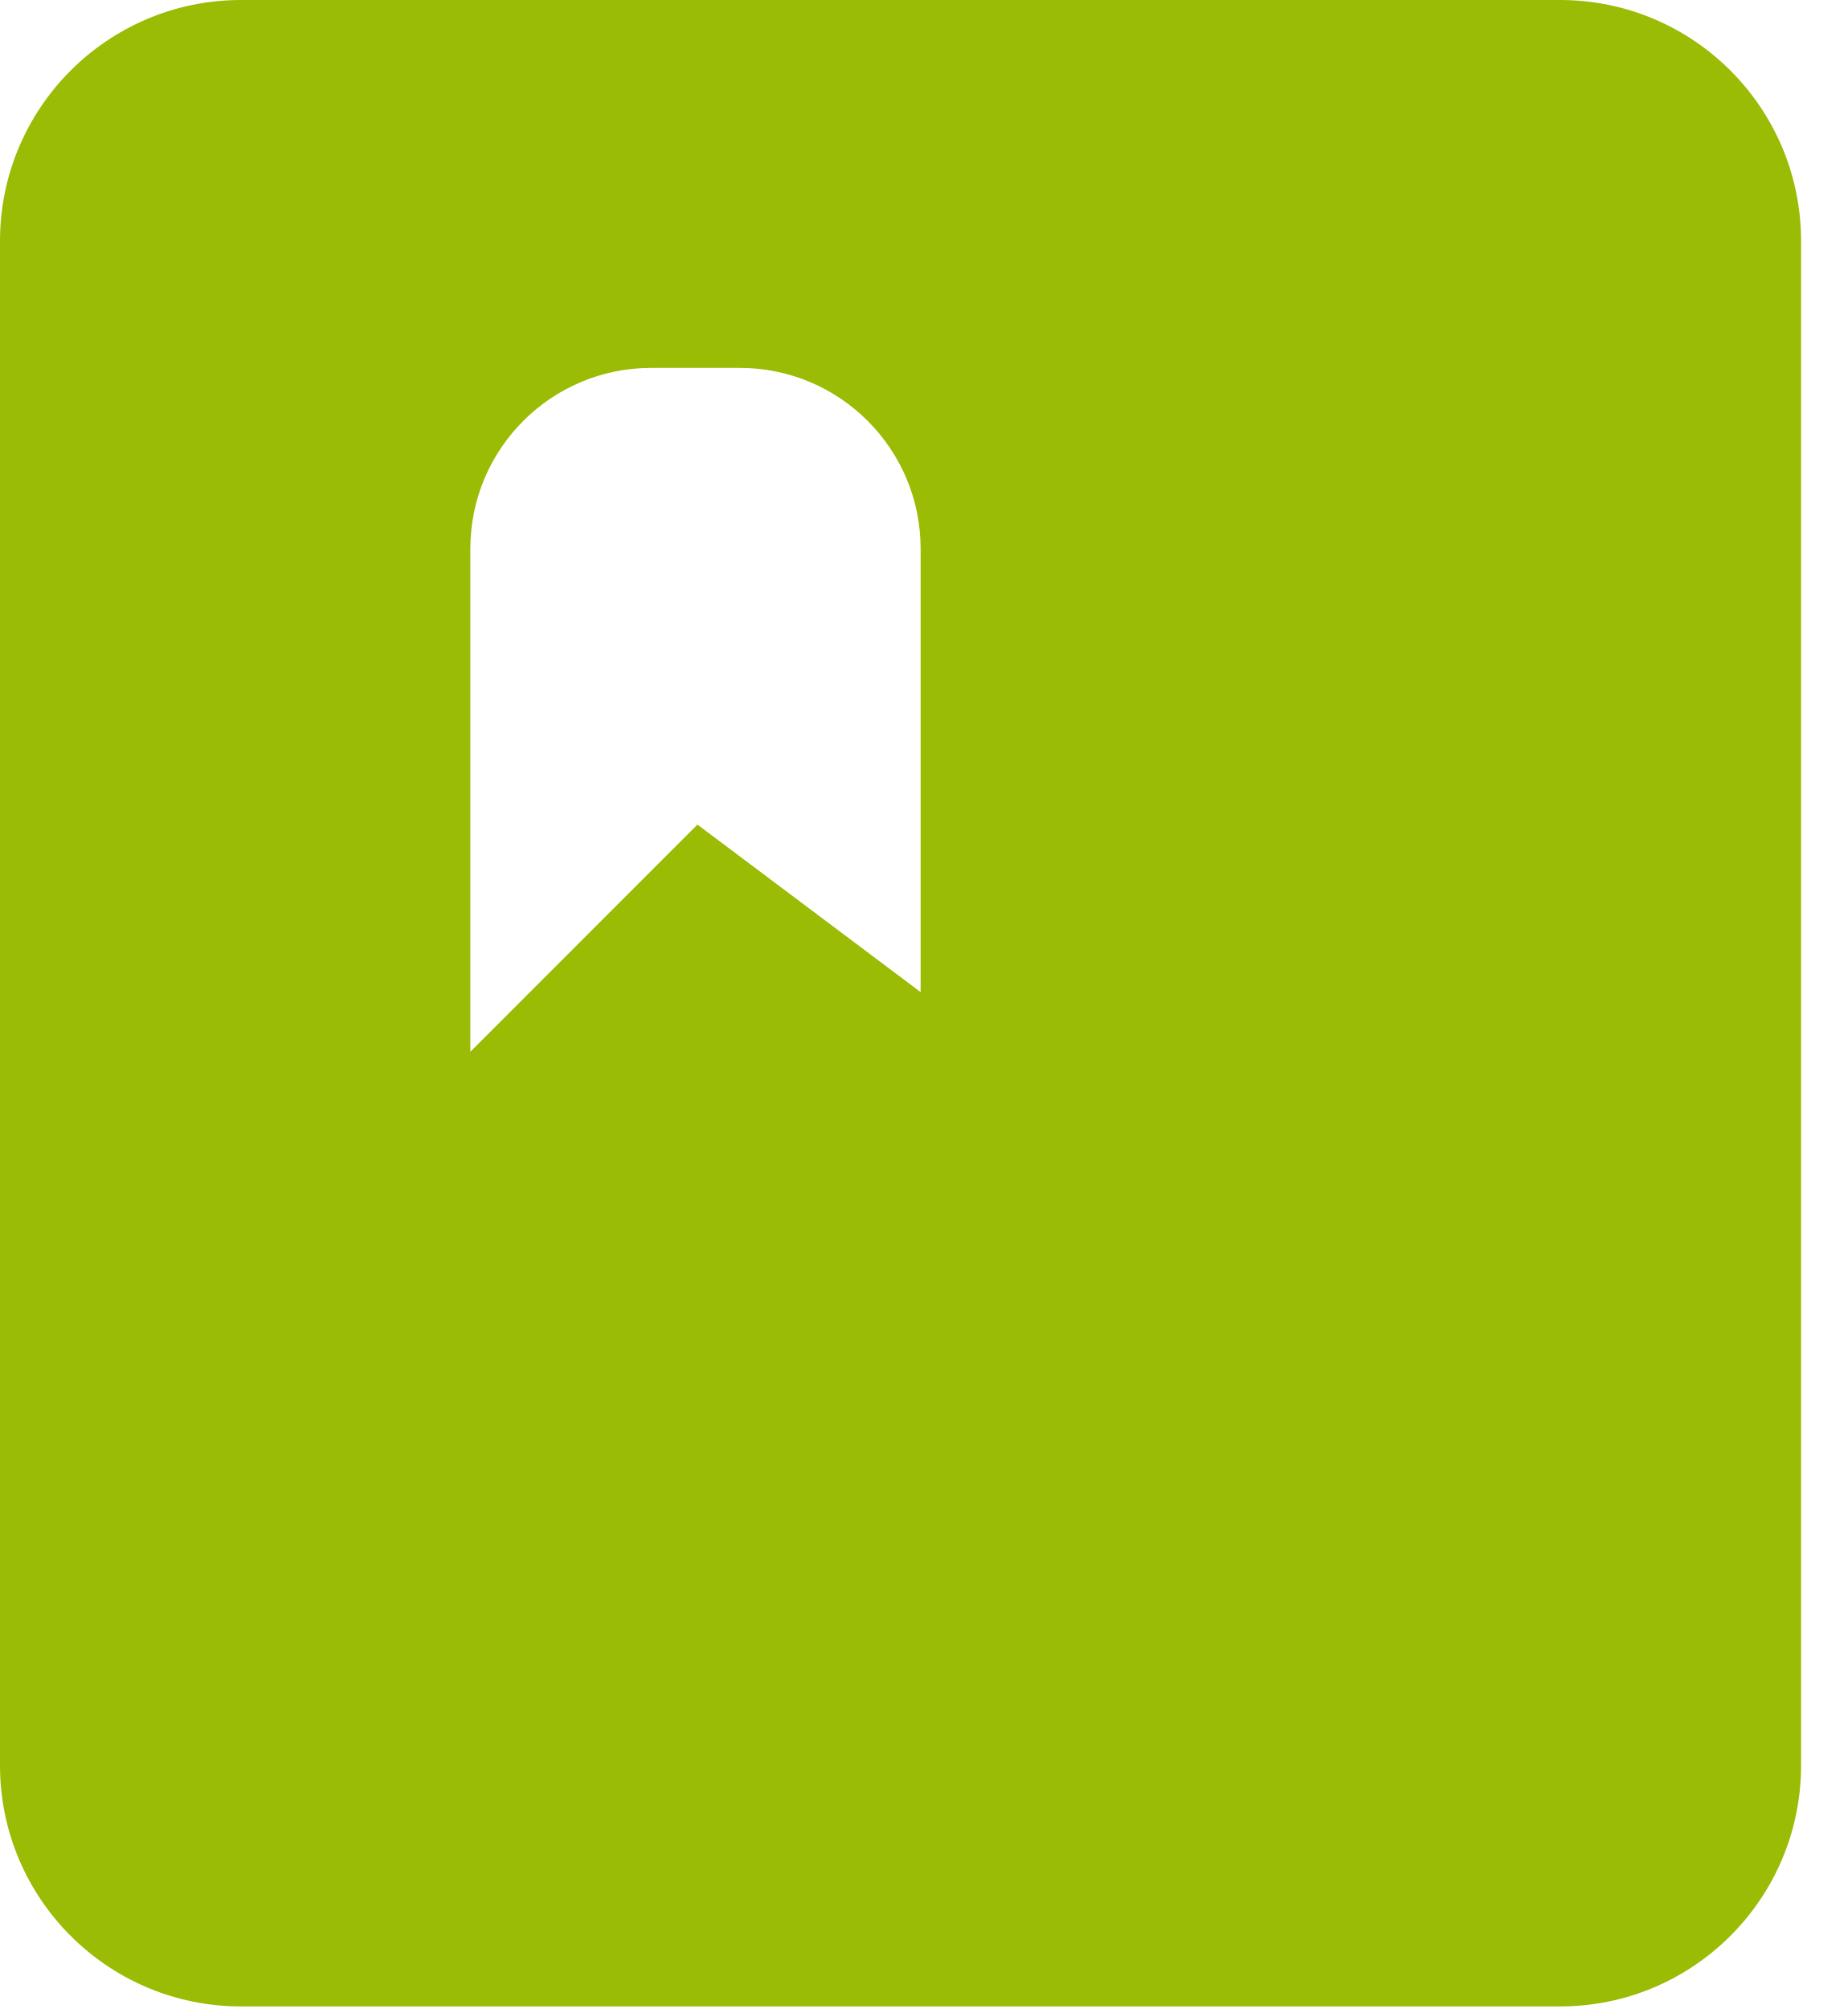
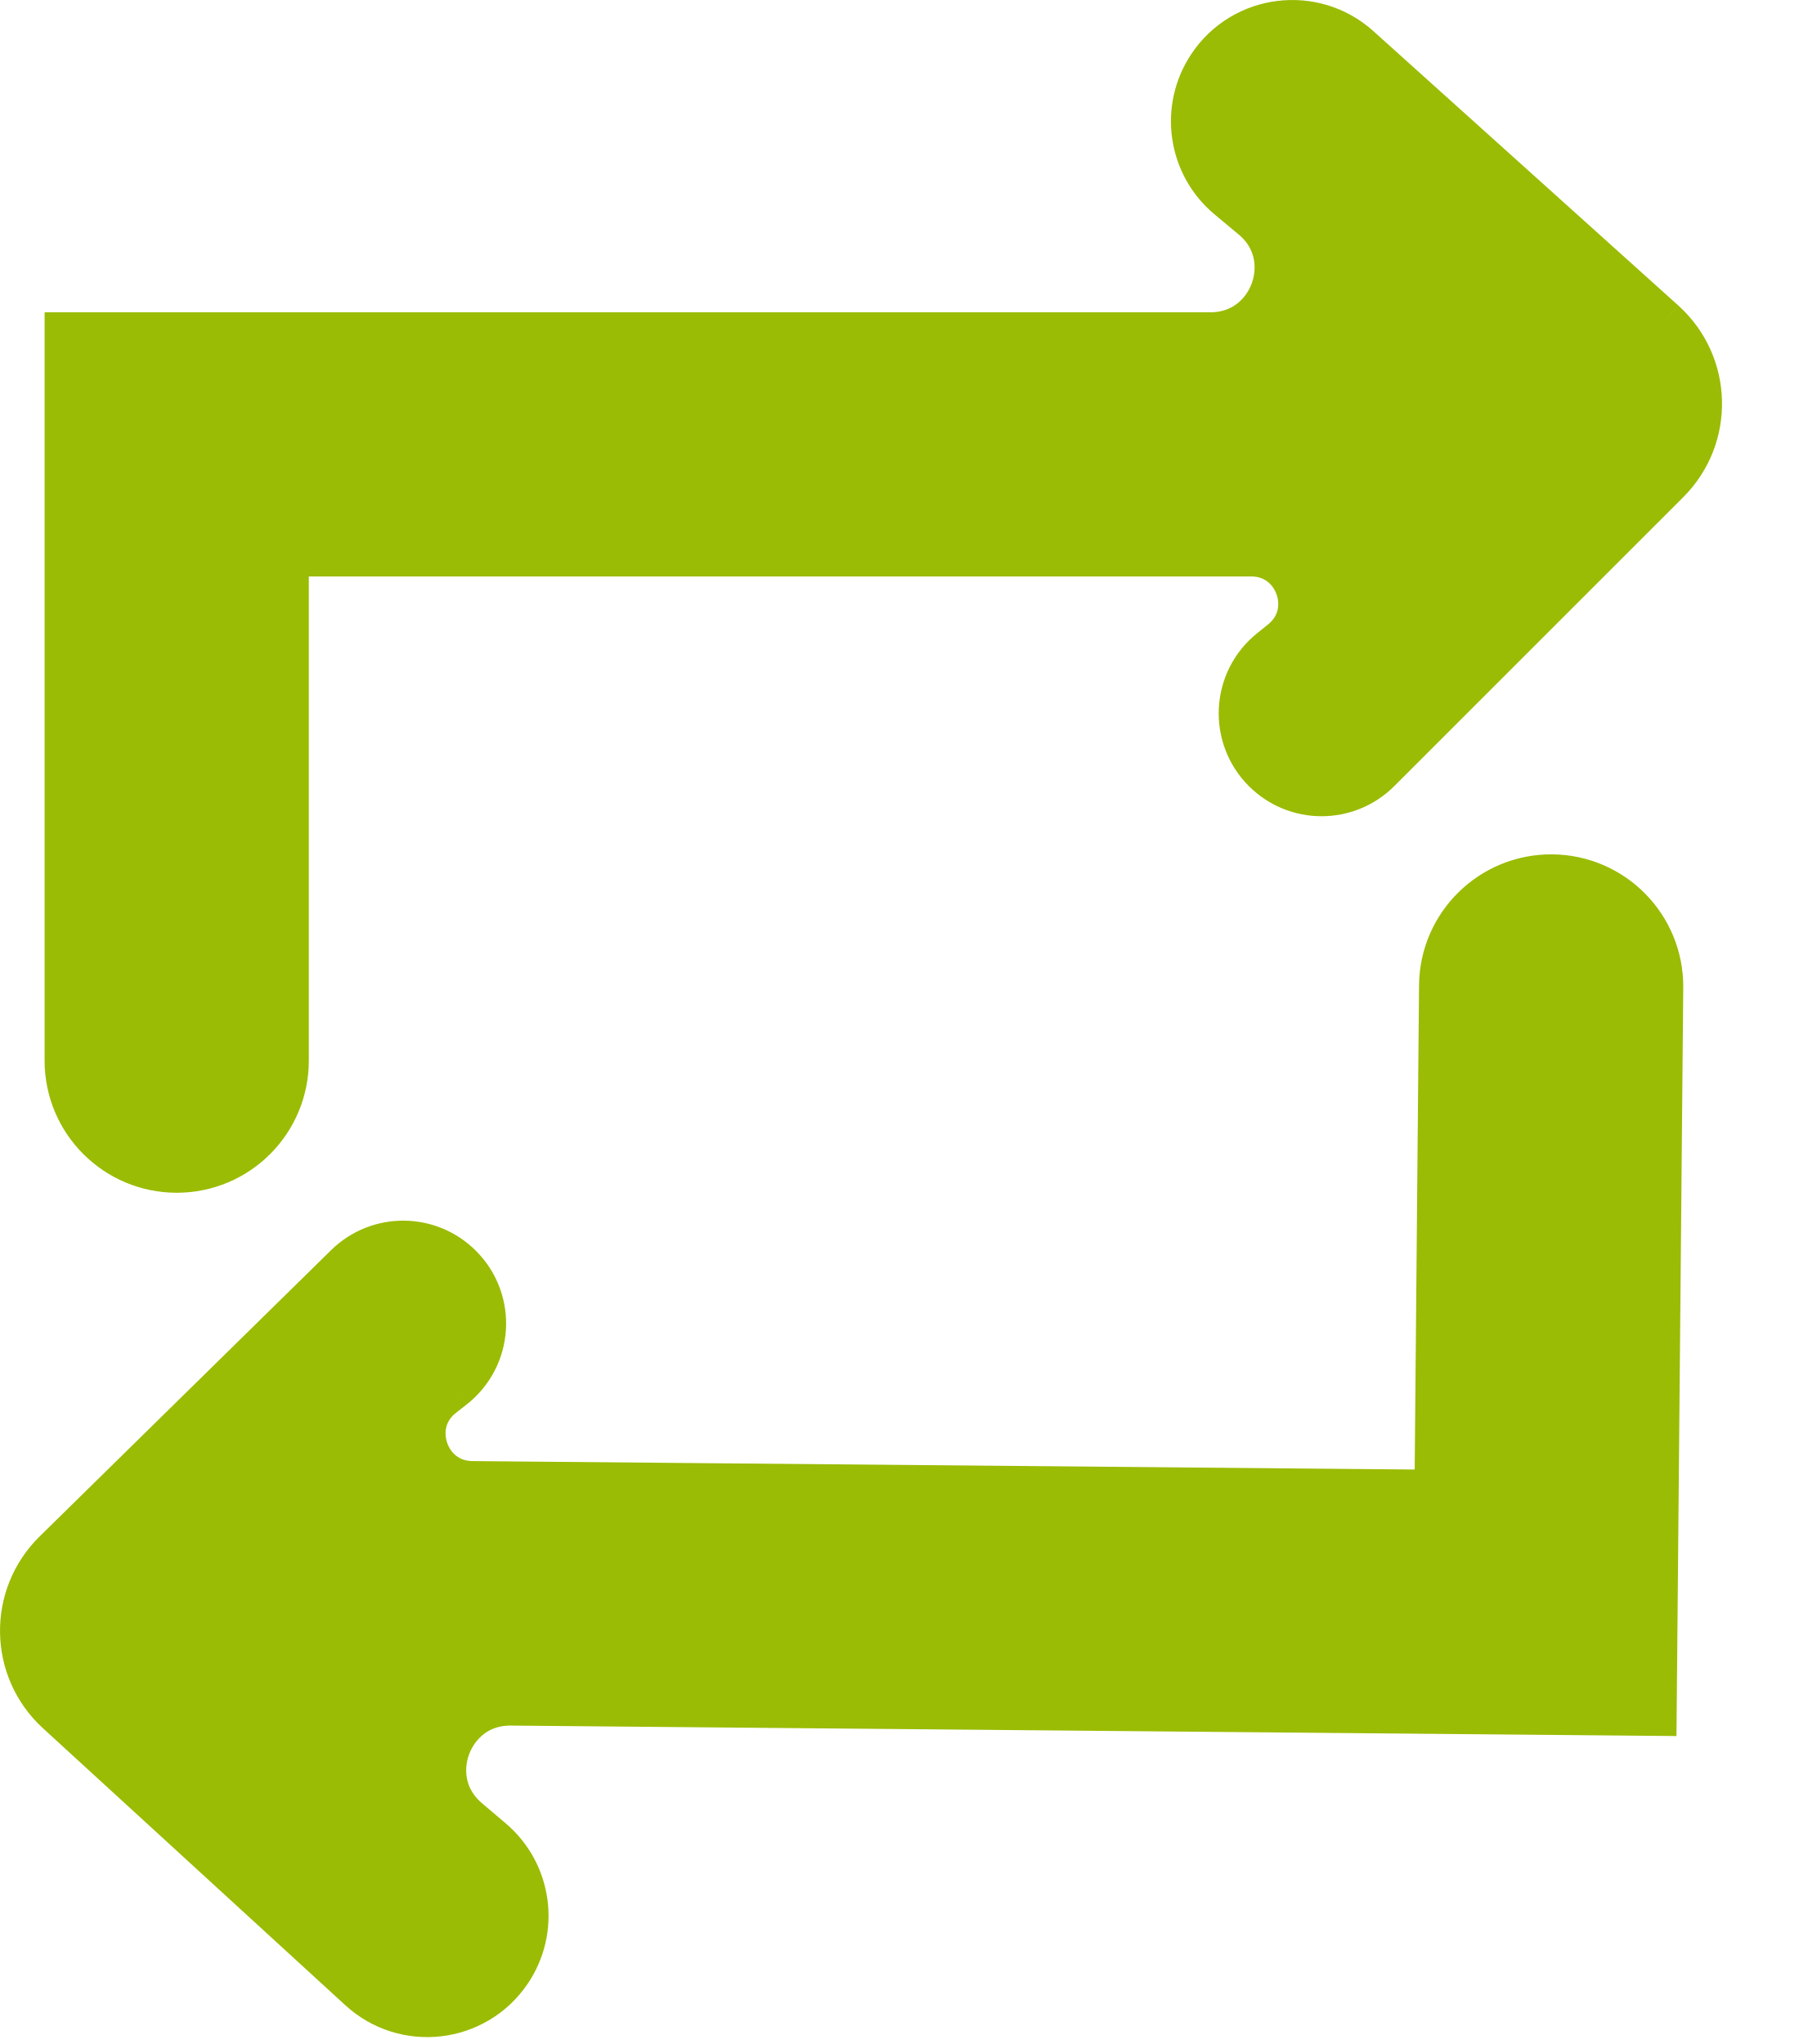
- <svg xmlns="http://www.w3.org/2000/svg" width="23" height="25" viewBox="0 0 23 25" fill="none">
-   <path fill-rule="evenodd" clip-rule="evenodd" d="M19.416 0C21.073 0 22.416 1.343 22.416 3V21.968C22.416 23.624 21.073 24.968 19.416 24.968H3C1.343 24.968 8.76188e-05 23.625 0 21.968V3C8.00788e-05 1.343 1.343 2.67923e-05 3 0H19.416ZM8.104 4.578C6.862 4.578 5.854 5.586 5.854 6.828V13.088L6.281 12.661L8.68 10.261L11.059 12.046L11.458 12.346V6.828C11.458 5.586 10.45 4.578 9.208 4.578H8.104Z" fill="#9ABC04" />
+ <svg xmlns="http://www.w3.org/2000/svg" width="22" height="25" viewBox="0 0 22 25" fill="none">
+   <path d="M1.084 12.973C1.084 13.568 1.567 14.05 2.161 14.05C2.756 14.05 3.238 13.568 3.238 12.973V6.512H15.3H17.777L15.842 8.059L15.712 8.164C15.377 8.431 15.35 8.931 15.653 9.234C15.934 9.515 16.389 9.515 16.67 9.234L20.205 5.699C20.641 5.263 20.622 4.55 20.164 4.137L16.435 0.781C16.007 0.396 15.336 0.48 15.017 0.959C14.749 1.361 14.827 1.9 15.198 2.209L15.492 2.454L17.777 4.358H14.802H1.084V12.973Z" fill="#9ABC04" />
+   <path d="M17.777 6.512H3.238V12.973C3.238 13.568 2.756 14.05 2.161 14.05C1.567 14.05 1.084 13.568 1.084 12.973V4.358H17.777L15.198 2.209M3.238 6.512H15.3M15.3 6.512H17.777L15.712 8.164M15.712 8.164L15.842 8.059L17.777 6.512M15.198 2.209L15.492 2.454L17.777 4.358M17.777 4.358H14.802M1.084 4.358H14.802M15.3 6.512C16.121 6.512 16.484 7.546 15.842 8.059M15.712 8.164C15.377 8.431 15.35 8.931 15.653 9.234M15.712 8.164C15.377 8.431 15.35 8.931 15.653 9.234M15.653 9.234C15.934 9.515 16.389 9.515 16.67 9.234L20.205 5.699C20.641 5.263 20.622 4.55 20.164 4.137M16.67 9.234L20.205 5.699M16.67 9.234C16.389 9.515 15.934 9.515 15.653 9.234M20.205 5.699C20.641 5.263 20.622 4.55 20.164 4.137M20.164 4.137L16.435 0.781C16.007 0.396 15.336 0.48 15.017 0.959M20.164 4.137L16.435 0.781C16.007 0.396 15.336 0.48 15.017 0.959M15.198 2.209C14.827 1.9 14.749 1.361 15.017 0.959M15.198 2.209C14.827 1.9 14.749 1.361 15.017 0.959M15.492 2.454C16.265 3.098 15.809 4.358 14.802 4.358" stroke="#9ABC04" stroke-width="1.077" />
+   <path d="M20.046 12.075C20.051 11.48 19.573 10.993 18.978 10.988C18.384 10.983 17.897 11.461 17.892 12.055L17.834 18.517L5.773 18.409L3.296 18.387L5.244 16.856L5.376 16.753C5.713 16.488 5.745 15.989 5.444 15.684C5.166 15.4 4.711 15.396 4.427 15.674L0.861 19.177C0.421 19.61 0.433 20.323 0.888 20.74L4.587 24.129C5.011 24.518 5.682 24.44 6.006 23.963C6.278 23.564 6.204 23.024 5.836 22.712L5.545 22.465L3.277 20.54L6.251 20.567L19.968 20.69L20.046 12.075Z" fill="#9ABC04" />
+   <path d="M3.296 18.387L17.834 18.517L17.892 12.055C17.897 11.461 18.384 10.983 18.978 10.988C19.573 10.993 20.051 11.48 20.046 12.075L19.968 20.69L3.277 20.54L5.836 22.712M17.834 18.517L5.773 18.409M5.773 18.409L3.296 18.387L5.376 16.753M5.376 16.753L5.244 16.856L3.296 18.387M5.836 22.712L5.545 22.465L3.277 20.54M3.277 20.54L6.251 20.567M19.968 20.69L6.251 20.567M5.773 18.409C4.952 18.401 4.598 17.364 5.244 16.856M5.376 16.753C5.713 16.488 5.745 15.989 5.444 15.684M5.376 16.753C5.713 16.488 5.745 15.989 5.444 15.684M5.444 15.684C5.166 15.4 4.711 15.396 4.427 15.674L0.861 19.177C0.421 19.61 0.433 20.323 0.888 20.74M4.427 15.674L0.861 19.177M4.427 15.674C4.711 15.396 5.166 15.4 5.444 15.684M0.861 19.177C0.421 19.61 0.433 20.323 0.888 20.74M0.888 20.74L4.587 24.129C5.011 24.518 5.682 24.44 6.006 23.963M0.888 20.74L4.587 24.129C5.011 24.518 5.682 24.44 6.006 23.963M5.836 22.712C6.204 23.024 6.278 23.564 6.006 23.963M5.836 22.712C6.204 23.024 6.278 23.564 6.006 23.963M5.545 22.465C4.777 21.813 5.244 20.558 6.251 20.567" stroke="#9ABC04" stroke-width="1.077" />
</svg>
